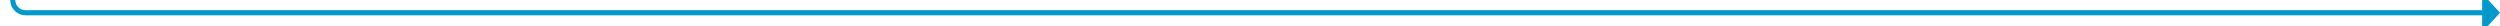
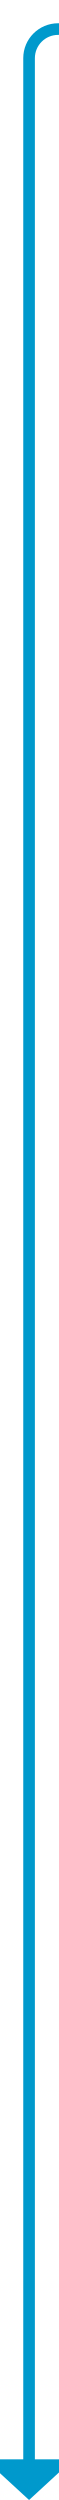
- <svg xmlns="http://www.w3.org/2000/svg" version="1.1" width="980px" height="10px" preserveAspectRatio="xMinYMid meet" viewBox="1305 1182  980 8">
-   <path d="M 339 38  L 1305 38  A 5 5 0 0 1 1310 43 L 1310 1181  A 5 5 0 0 0 1315 1186 L 2279 1186  " stroke-width="2" stroke="#0099cc" fill="none" />
-   <path d="M 2278 1193.6  L 2285 1186  L 2278 1178.4  L 2278 1193.6  Z " fill-rule="nonzero" fill="#0099cc" stroke="none" />
+ <svg xmlns="http://www.w3.org/2000/svg" version="1.1" width="10px" height="430px" preserveAspectRatio="xMidYMin meet" viewBox="680 3876  8 430">
+   <path d="M 784 3457  L 784 3876  A 5 5 0 0 1 779 3881 L 689 3881  A 5 5 0 0 0 684 3886 L 684 4300  " stroke-width="2" stroke="#0099cc" fill="none" />
+   <path d="M 676.4 4299  L 684 4306  L 691.6 4299  L 676.4 4299  Z " fill-rule="nonzero" fill="#0099cc" stroke="none" />
</svg>
